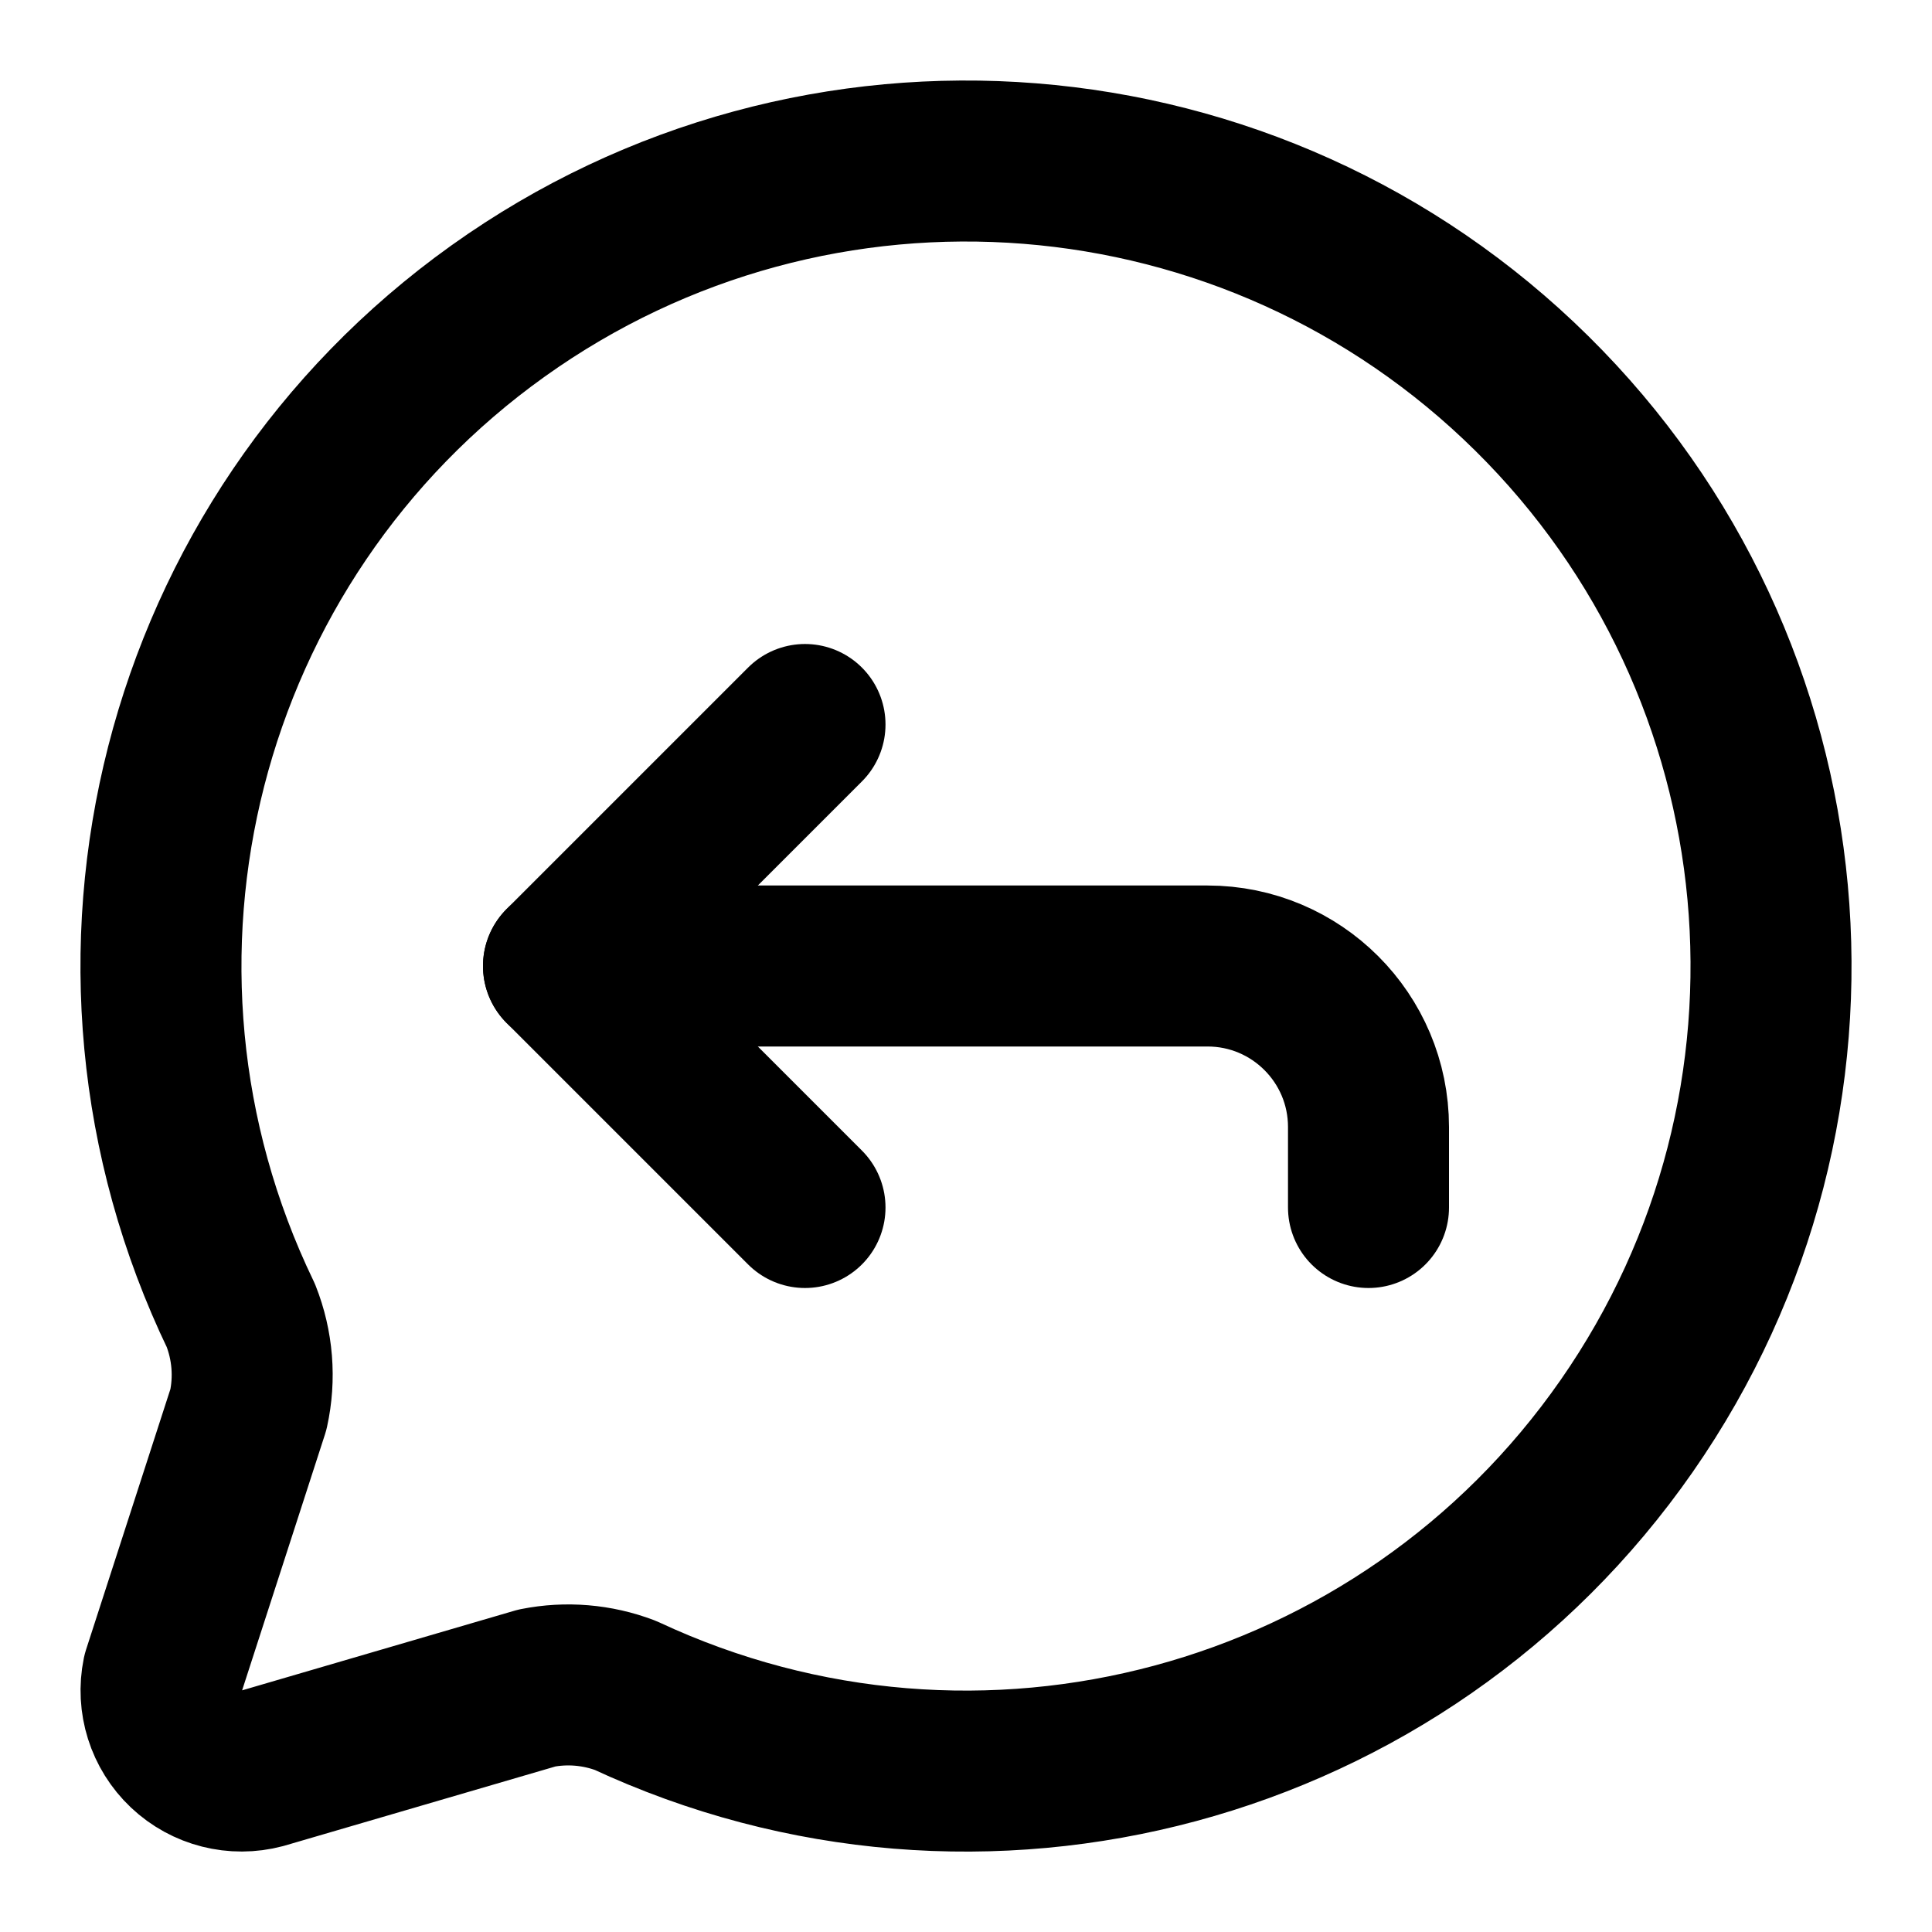
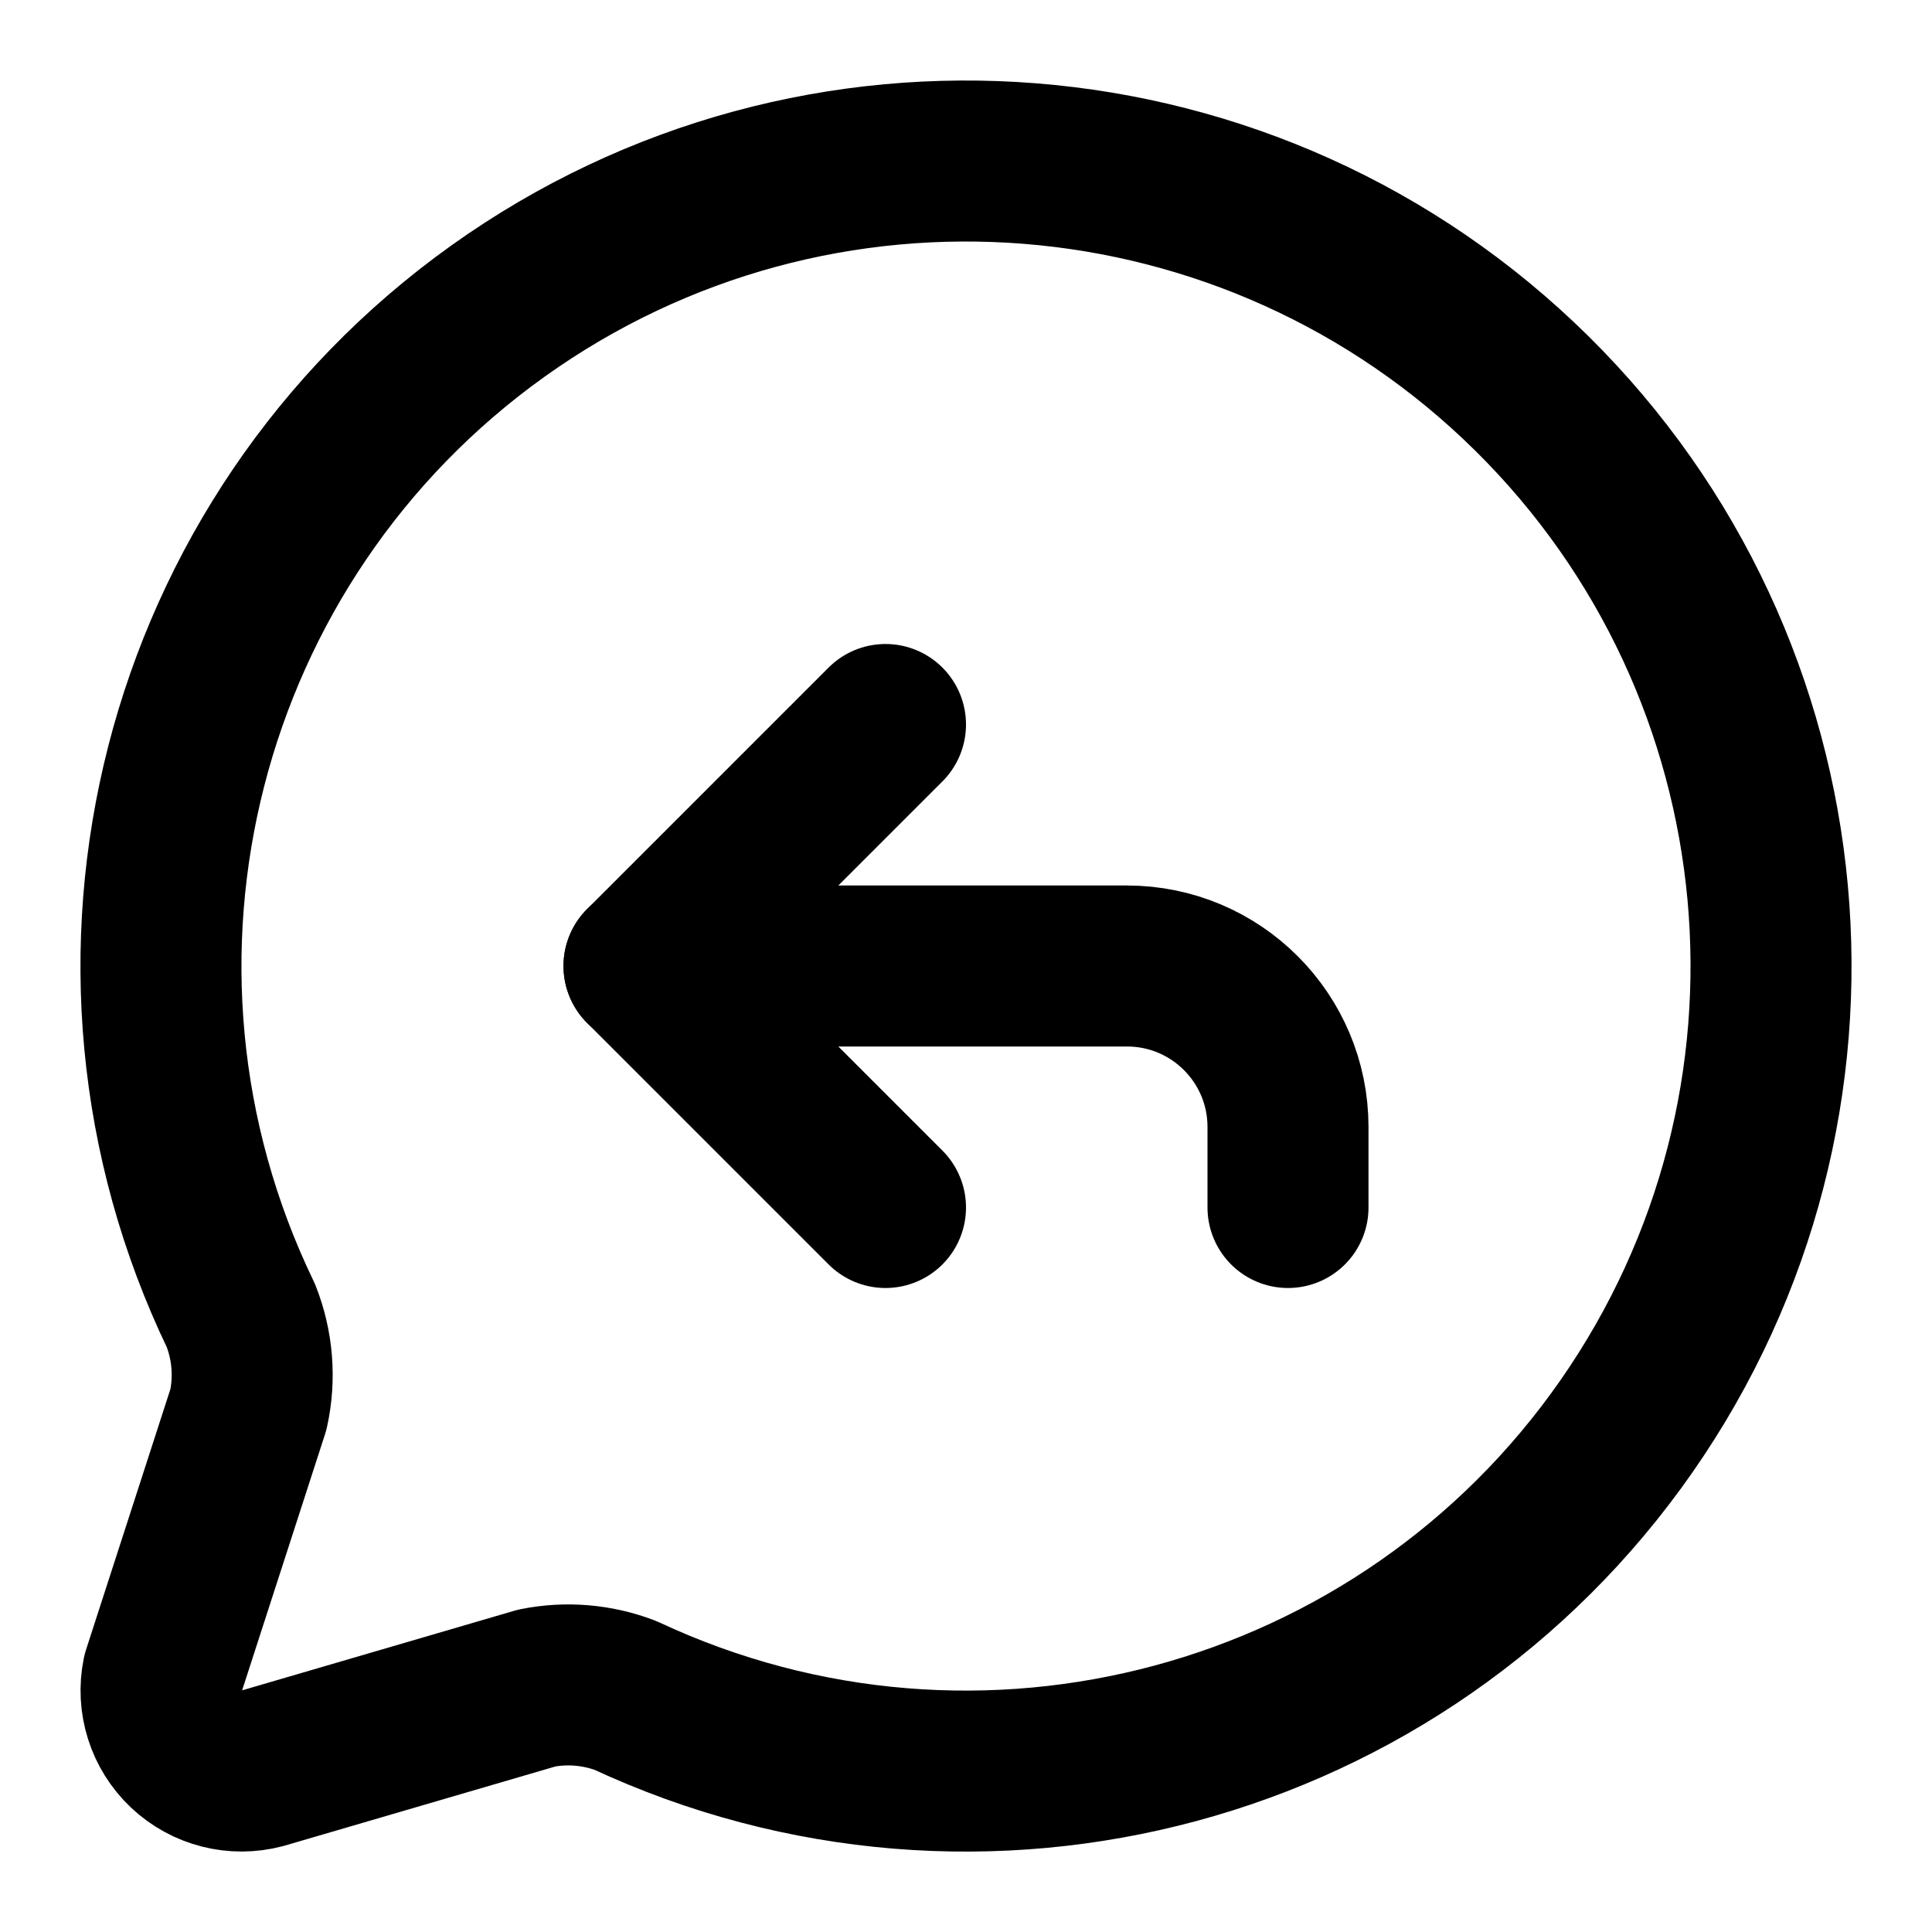
<svg xmlns="http://www.w3.org/2000/svg" class="lucide lucide-message-circle-reply" width="24" height="24" viewBox="0 0 24 24" fill="none" stroke="currentColor" stroke-width="2" stroke-linecap="round" stroke-linejoin="round">
  <path d="M2.992 16.342a2 2 0 0 1 0.094 1.167l-1.065 3.29a1 1 0 0 0 1.236 1.168l3.413 -0.998a2 2 0 0 1 1.099 0.092a10 10 0 1 0 -4.777 -4.719" />
-   <path d="M10 15l-3 -3l3 -3" />
-   <path d="M7 12h8a2 2 0 0 1 2 2v1" />
+   <path d="M8 12h6a2 2 0 0 1 2 2v1" />
+   <path d="M11 15l-3 -3l3 -3" />
</svg>
